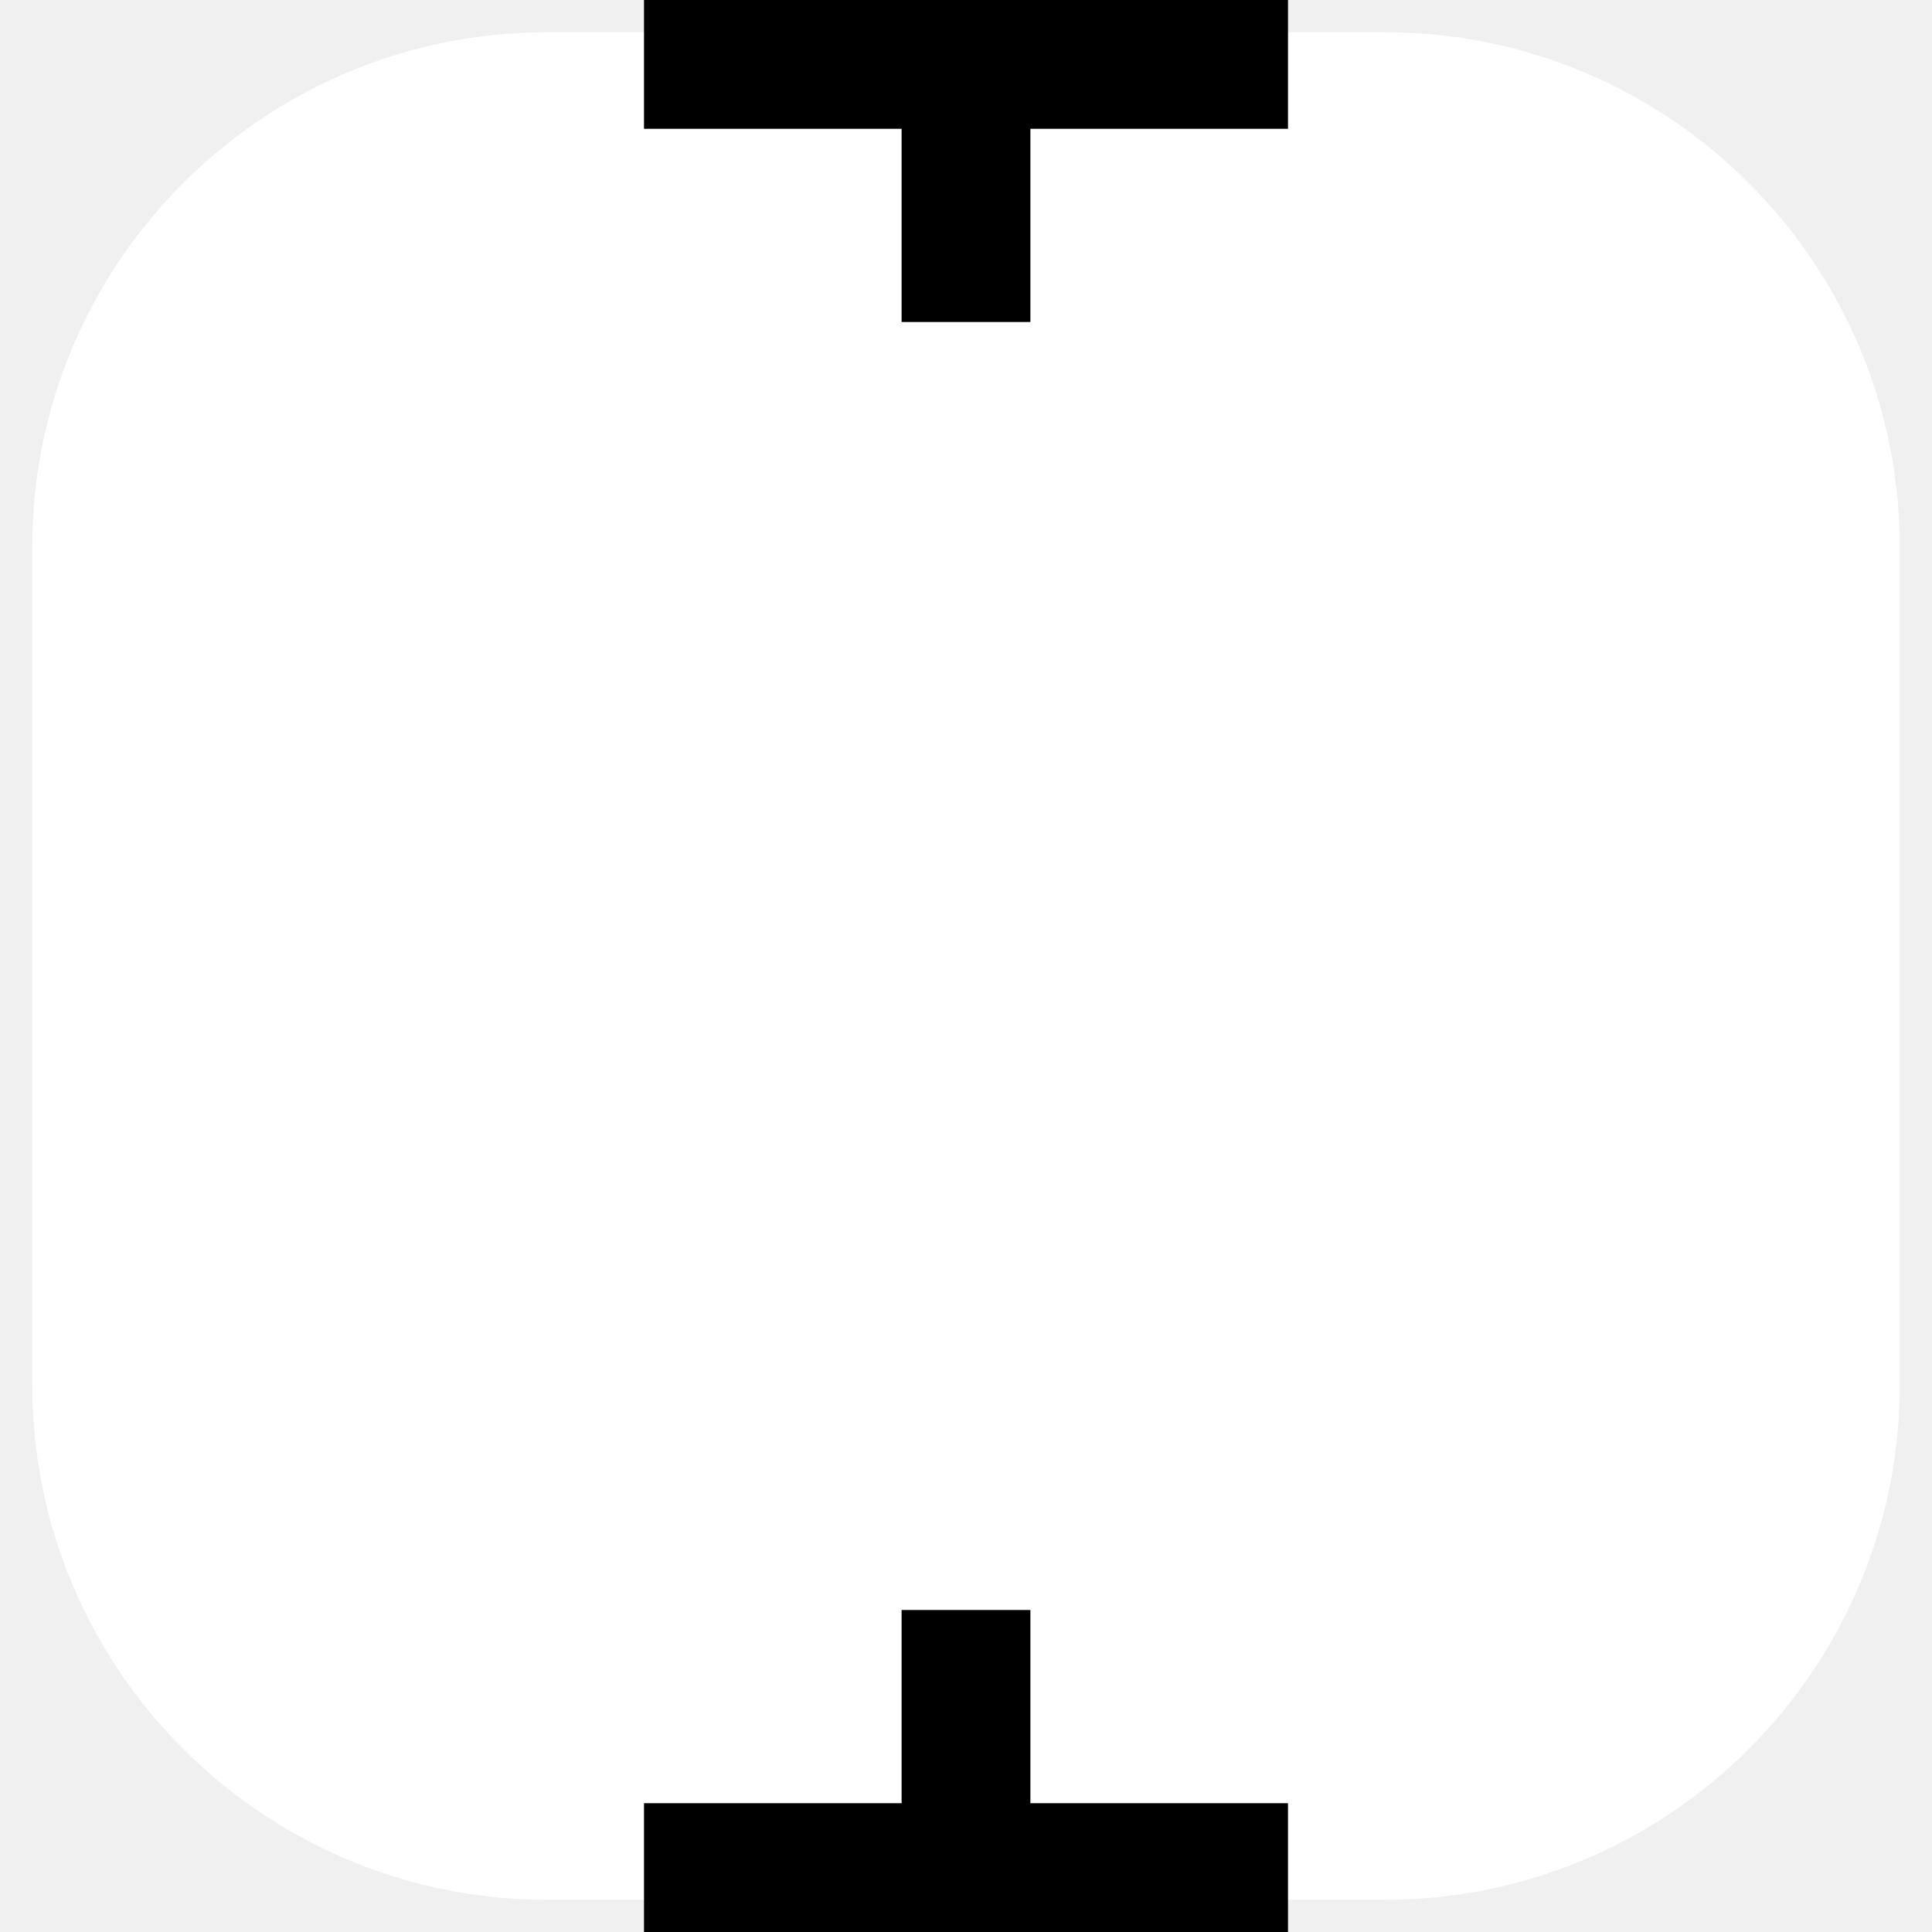
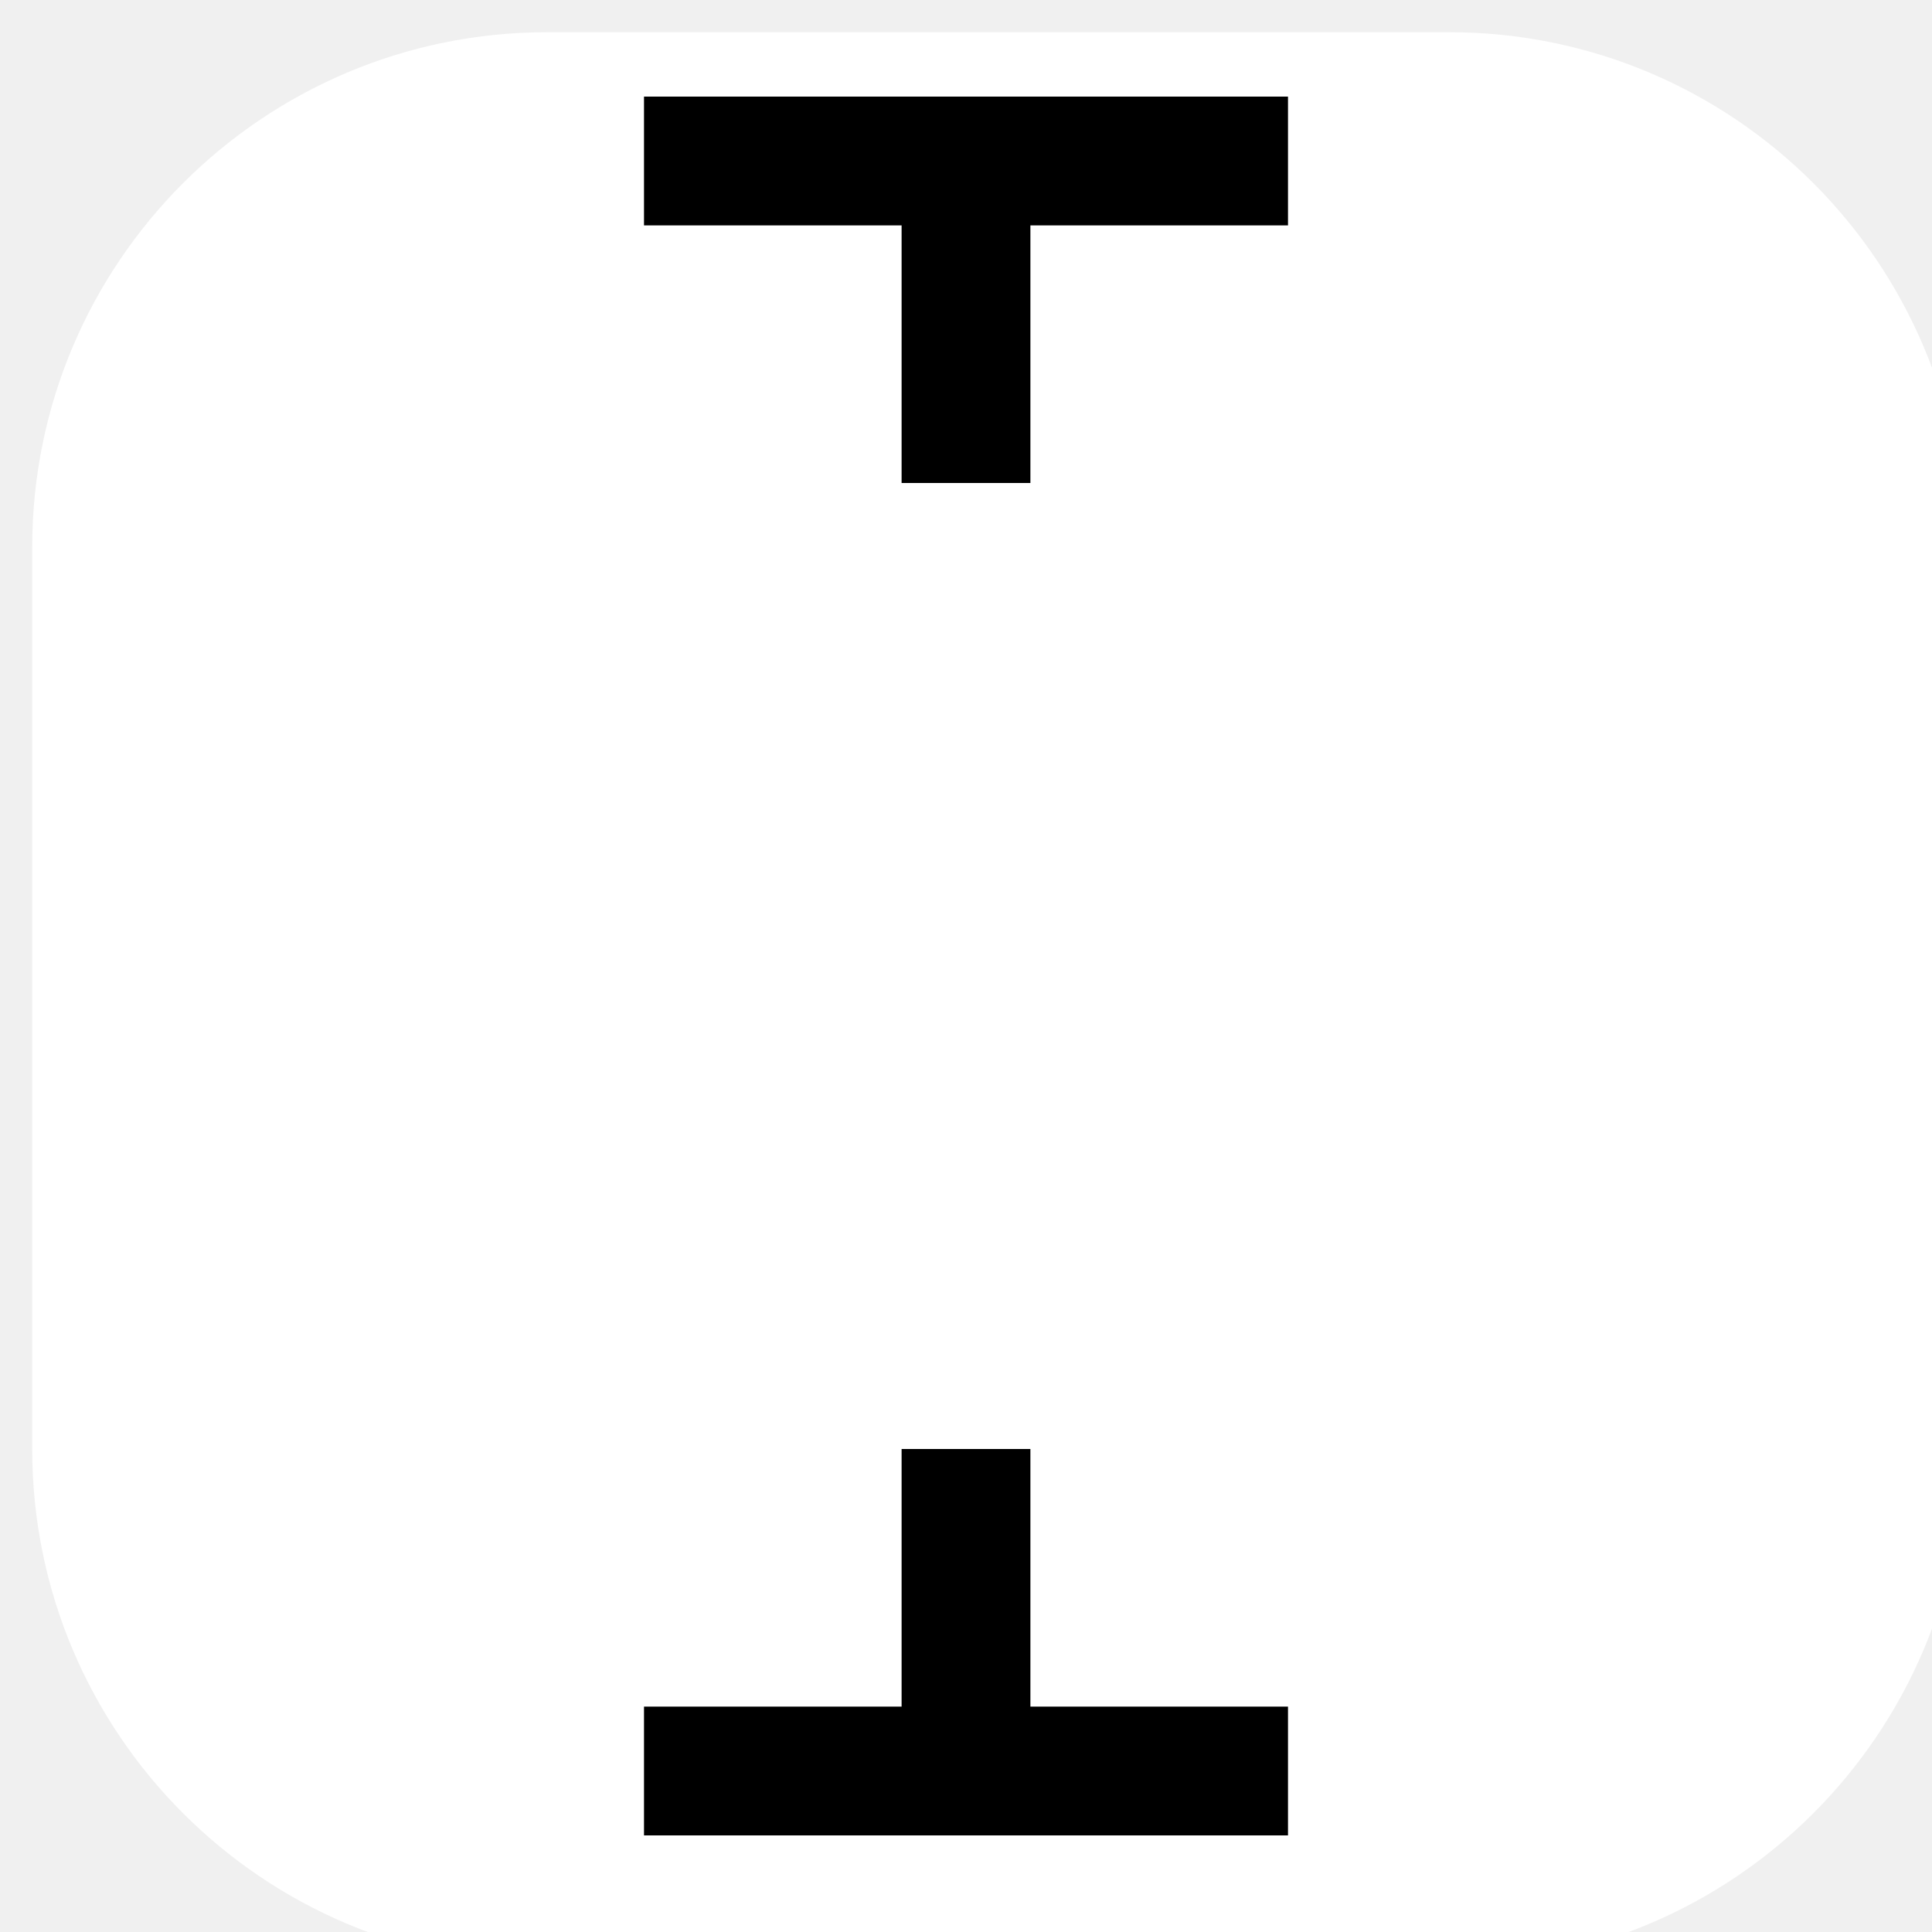
<svg xmlns="http://www.w3.org/2000/svg" xmlns:xlink="http://www.w3.org/1999/xlink" version="1.1" width="60" height="60">
  <symbol id="clear_v" width="60" height="60">
-     <rect width="58" height="58" rx="16" ry="16" x="1" y="1" style="fill:#ffffff;stroke:none" />
-     <path d="M 20,2 L 40,2 M 30,2 L 30,10 M 20,58 L 40,58 M 30,58 L 30,50" style="stroke:#000000;stroke-width:4" />
+     <rect width="60" height="60" rx="16" ry="16" x="1" y="1" style="fill:#ffffff;stroke:none" />
+     <path d="M 20,5 L 40,5 M 30,5 L 30,15 M 20,55 L 40,55 M 30,55 L 30,45" style="stroke:#000000;stroke-width:4" />
  </symbol>
  <use xlink:href="#clear_v" x="0" y="0" />
</svg>
